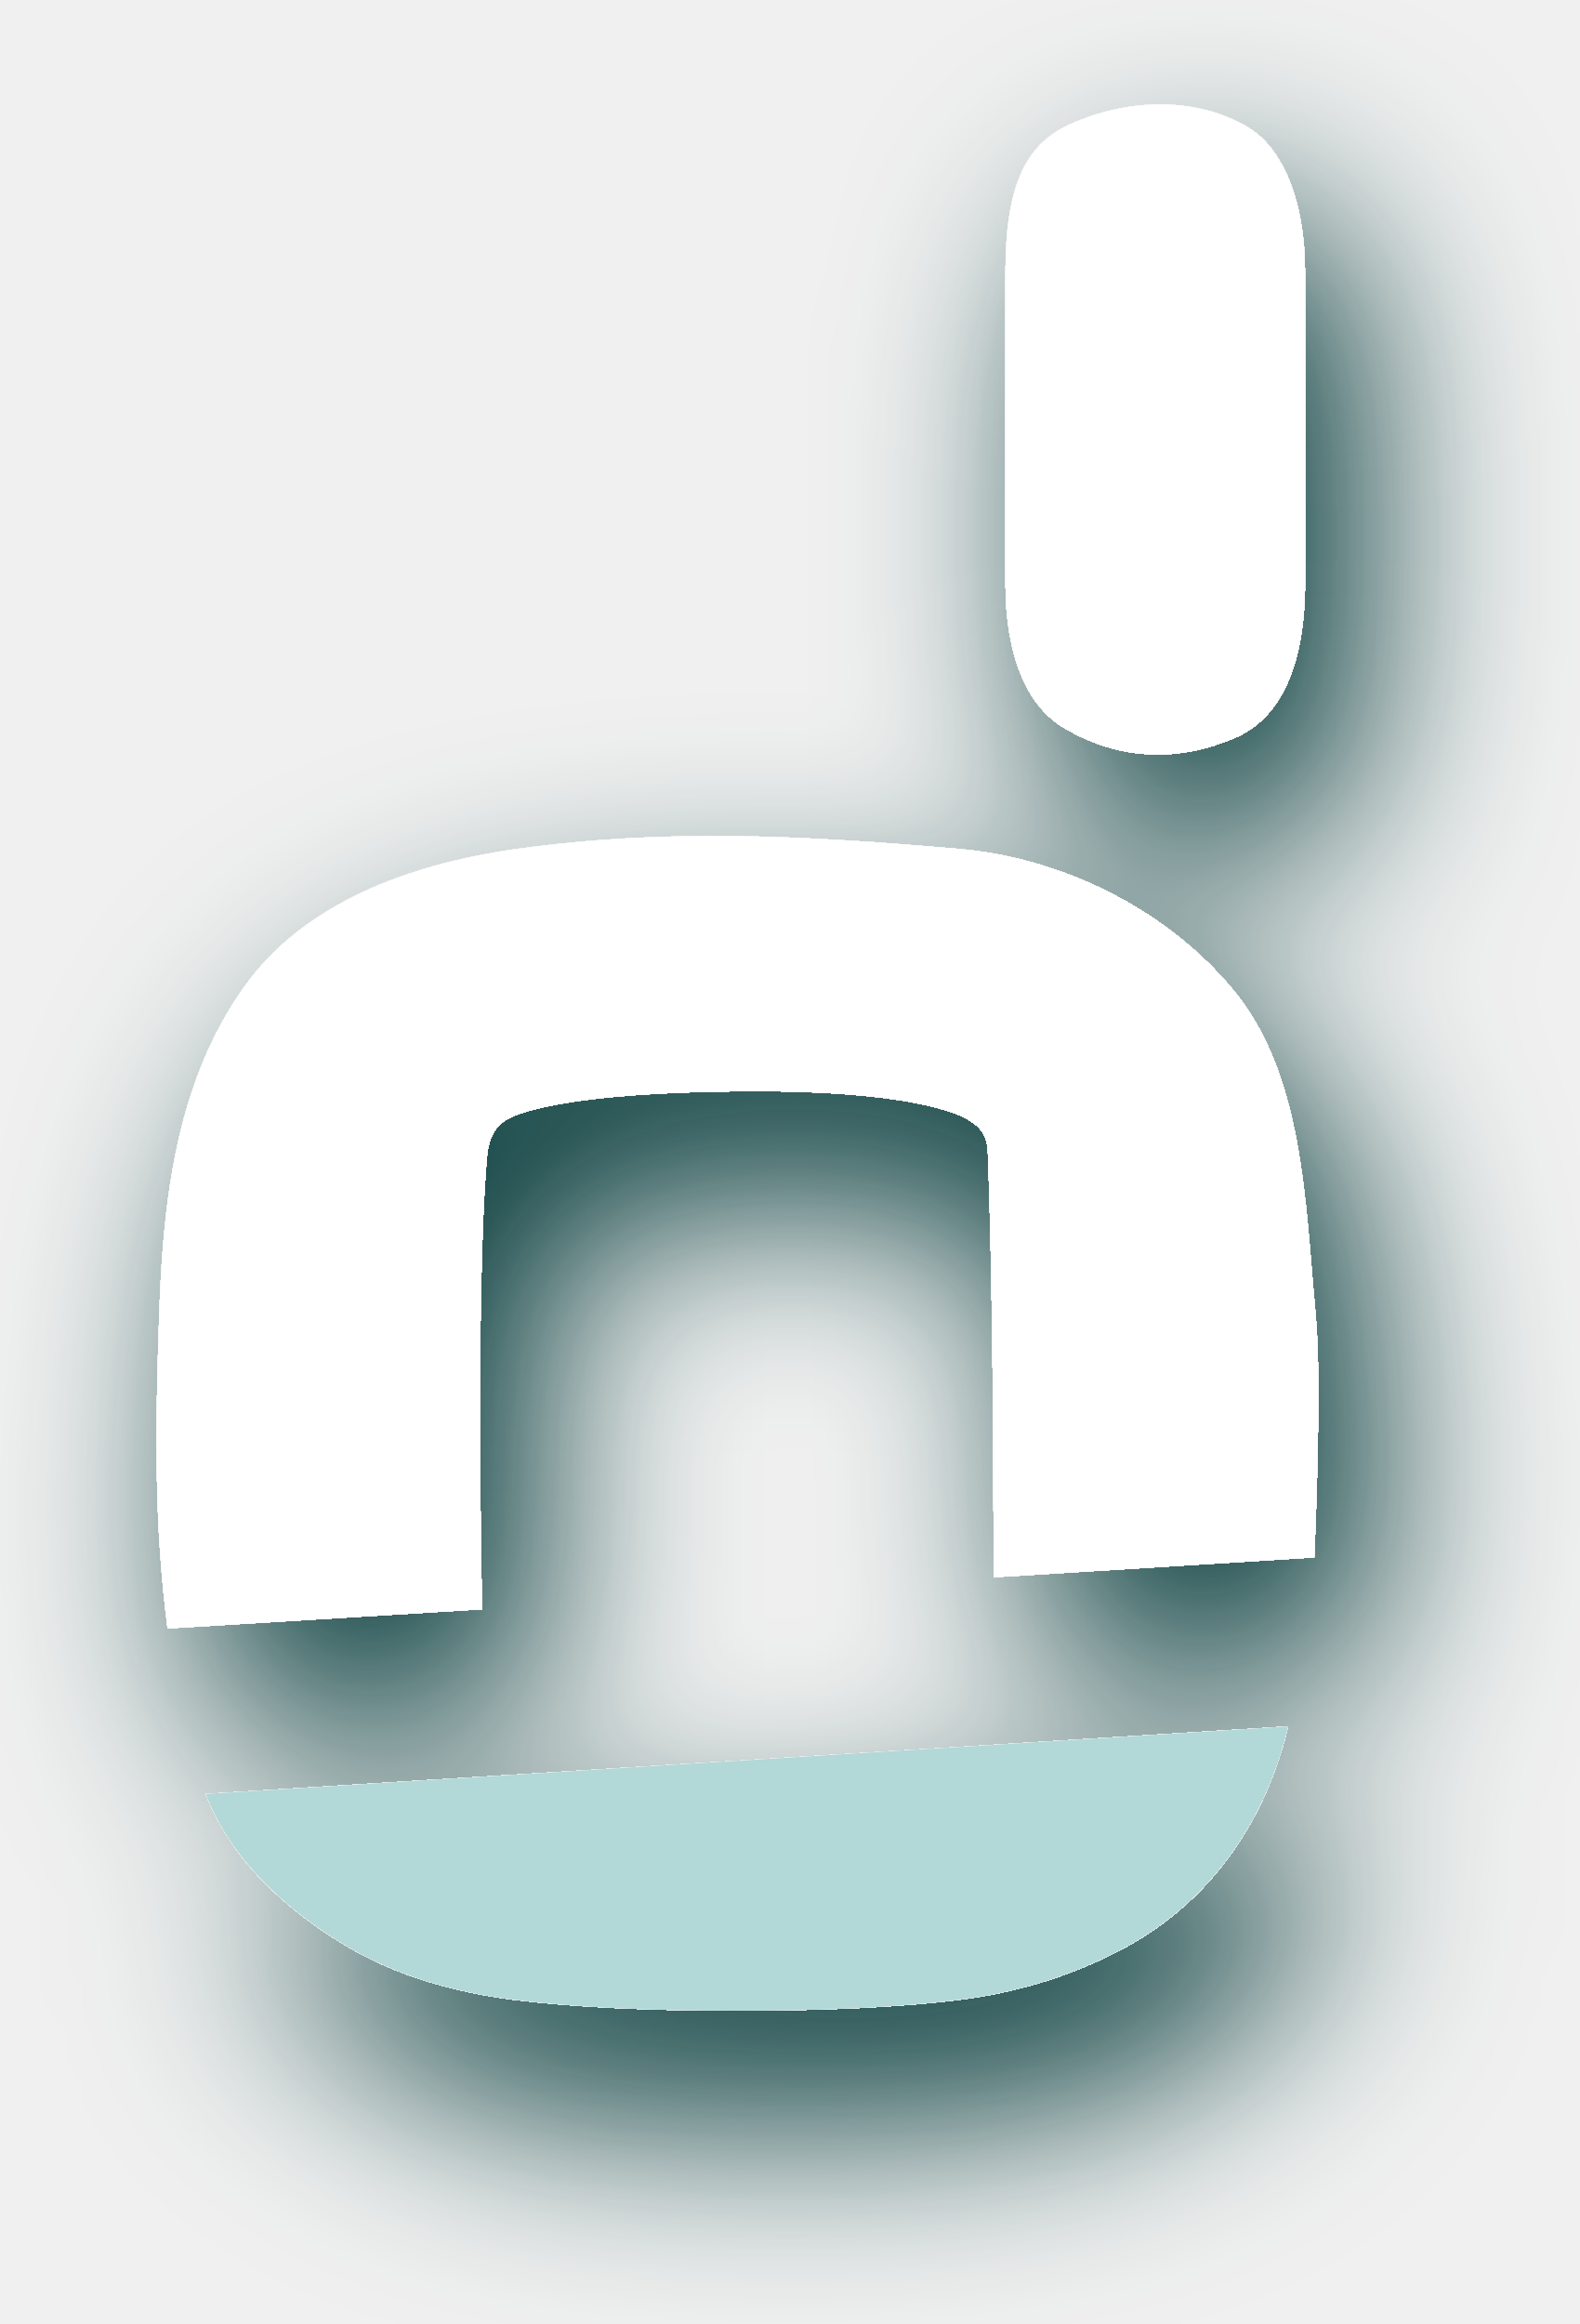
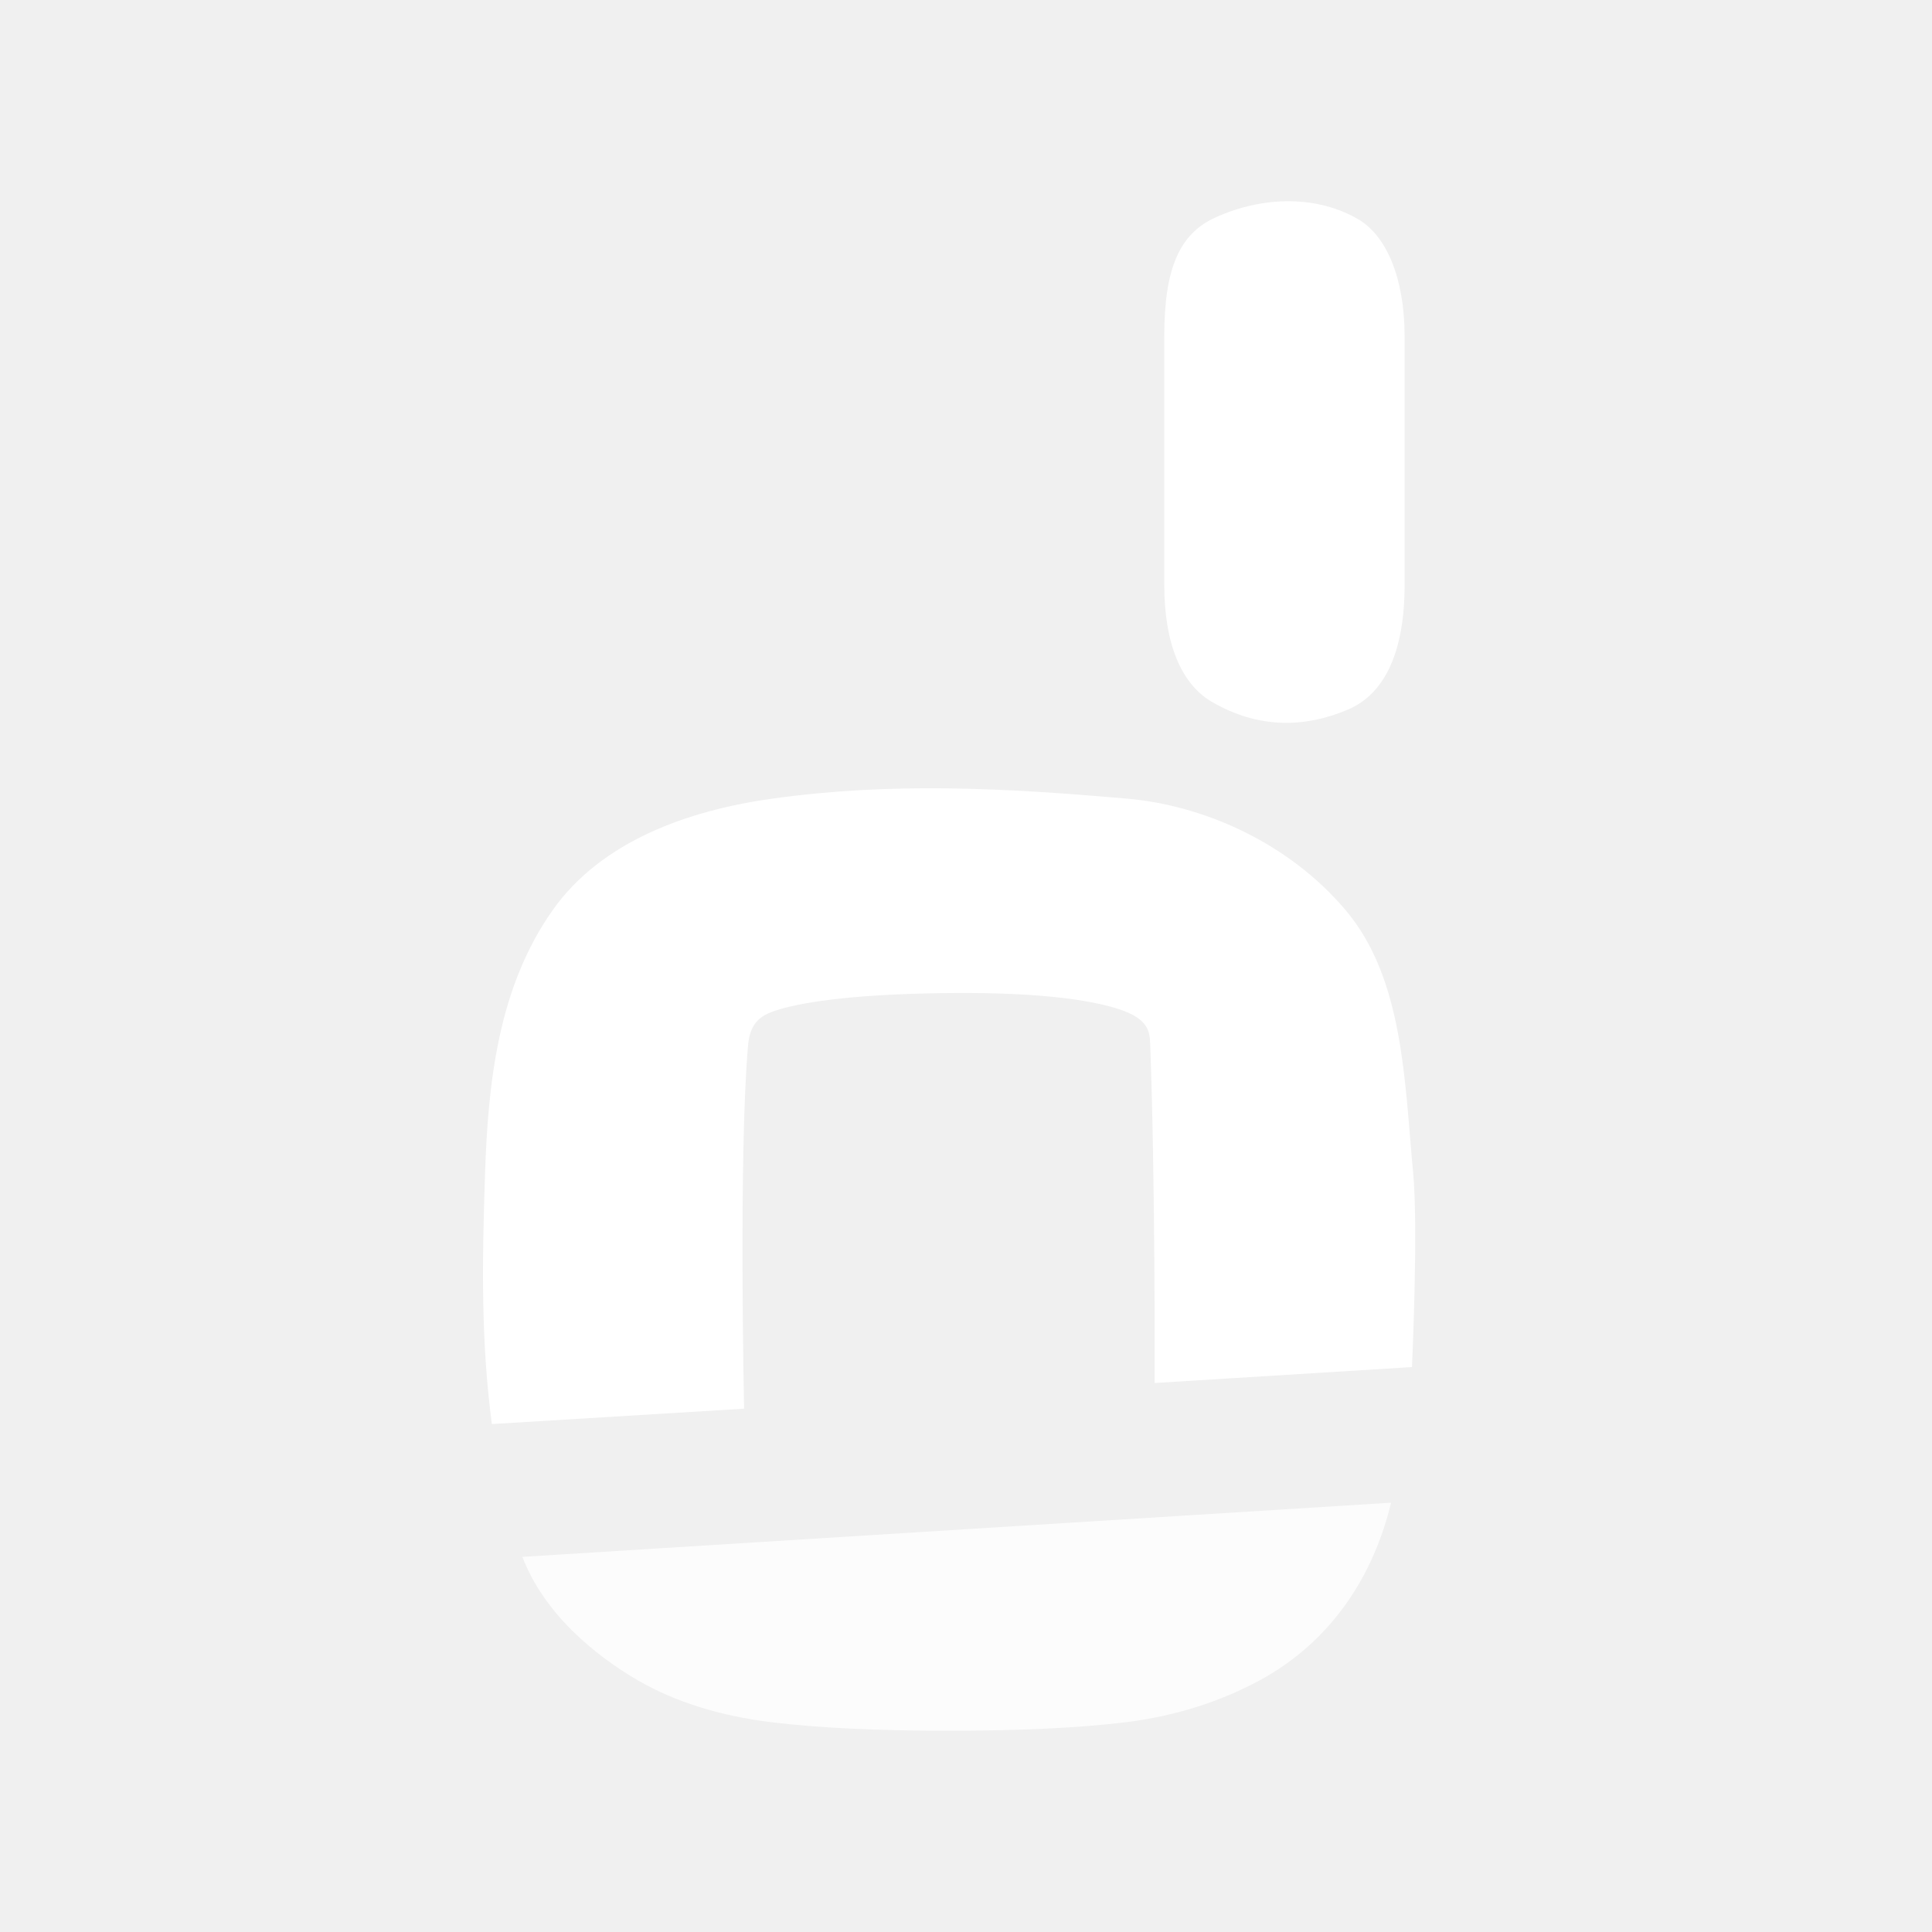
- <svg xmlns="http://www.w3.org/2000/svg" width="605" height="890" viewBox="0 0 605 890" fill="none">
-   <g filter="url(#filter0_d_333_15810)">
-     <path d="M409.336 47.862C392.234 55.689 385.152 72.442 385.152 104.458V223.092C385.152 251.198 393.305 270.423 407.868 278.913C429.841 291.721 452.073 291.477 472.88 282.596C490.388 275.125 499.863 255.099 499.863 223.092V104.458C499.863 76.525 491.122 56.525 477.864 48.689C458.68 37.352 432.769 37.143 409.336 47.862ZM198.103 325.121C157.431 330.772 116.386 345.679 93.377 378.182C67.128 415.248 62.447 460.934 60.987 503.895C59.51 547.221 59.061 584.331 64.226 623.617L184.612 616.269C184.612 616.269 181.96 494.909 186.504 442.945C187.428 432.271 192.247 428.753 199.459 426.35C209.625 422.954 232.238 418.444 282.057 417.913C330.556 417.39 353.436 422.214 364.111 425.801C377.249 430.216 378.207 436.145 378.415 441.587C380.893 506.577 380.574 604.026 380.574 604.026L503.387 596.408C503.387 596.408 506.479 530.443 503.931 503.625C499.837 460.647 499.526 411.347 471.809 378.461C445.06 346.715 404.845 328.395 367.35 325.13C308.919 320.036 255.403 317.146 198.103 325.121Z" fill="white" />
-     <path d="M493.394 661.161L78.806 687.013C89.067 713.926 113.087 733.874 134.136 746.055C151.929 756.347 173.392 762.956 197.568 765.916C220.085 768.668 248.511 770 282.049 770C315.872 770 344.246 768.685 366.806 765.916C390.921 762.956 411.936 755.938 429.97 746.325C465.694 727.274 485.344 694.84 493.394 661.161Z" fill="#B2D8D8" />
-   </g>
-   <defs>
-     <filter id="filter0_d_333_15810" x="0" y="0" width="604.938" height="890" filterUnits="userSpaceOnUse" color-interpolation-filters="sRGB">
-       <feFlood flood-opacity="0" result="BackgroundImageFix" />
-       <feColorMatrix in="SourceAlpha" type="matrix" values="0 0 0 0 0 0 0 0 0 0 0 0 0 0 0 0 0 0 127 0" result="hardAlpha" />
-       <feOffset dx="20" dy="40" />
-       <feGaussianBlur stdDeviation="40" />
-       <feComposite in2="hardAlpha" operator="out" />
-       <feColorMatrix type="matrix" values="0 0 0 0 0.008 0 0 0 0 0.217 0 0 0 0 0.217 0 0 0 1 0" />
-       <feBlend mode="normal" in2="BackgroundImageFix" result="effect1_dropShadow_333_15810" />
-       <feBlend mode="normal" in="SourceGraphic" in2="effect1_dropShadow_333_15810" result="shape" />
-     </filter>
-   </defs>
+ <svg xmlns="http://www.w3.org/2000/svg" width="48" height="48" viewBox="0 0 48 48" fill="none">
+   <path d="M30.185 5.409C29.294 5.817 28.926 6.689 28.926 8.355V14.531C28.926 15.994 29.35 16.995 30.108 17.437C31.252 18.103 32.409 18.091 33.492 17.628C34.404 17.239 34.897 16.197 34.897 14.531V8.355C34.897 6.901 34.442 5.86 33.752 5.452C32.753 4.862 31.404 4.851 30.185 5.409ZM19.189 19.842C17.072 20.136 14.935 20.912 13.737 22.604C12.371 24.534 12.127 26.912 12.051 29.148C11.975 31.403 11.951 33.335 12.22 35.38L18.487 34.998C18.487 34.998 18.349 28.68 18.585 25.975C18.633 25.42 18.884 25.236 19.259 25.111C19.789 24.935 20.966 24.7 23.559 24.672C26.084 24.645 27.275 24.896 27.831 25.083C28.514 25.313 28.564 25.621 28.575 25.905C28.704 29.288 28.687 34.36 28.687 34.36L35.08 33.964C35.08 33.964 35.241 30.53 35.109 29.134C34.896 26.897 34.879 24.33 33.437 22.619C32.044 20.966 29.951 20.012 27.999 19.842C24.957 19.577 22.172 19.427 19.189 19.842Z" fill="white" />
+   <path opacity="0.8" d="M34.56 37.334L12.979 38.68C13.513 40.081 14.764 41.12 15.859 41.754C16.785 42.289 17.903 42.633 19.161 42.788C20.333 42.931 21.813 43 23.559 43C25.319 43 26.796 42.932 27.971 42.788C29.226 42.633 30.32 42.268 31.259 41.768C33.118 40.776 34.141 39.088 34.56 37.334Z" fill="white" />
</svg>
